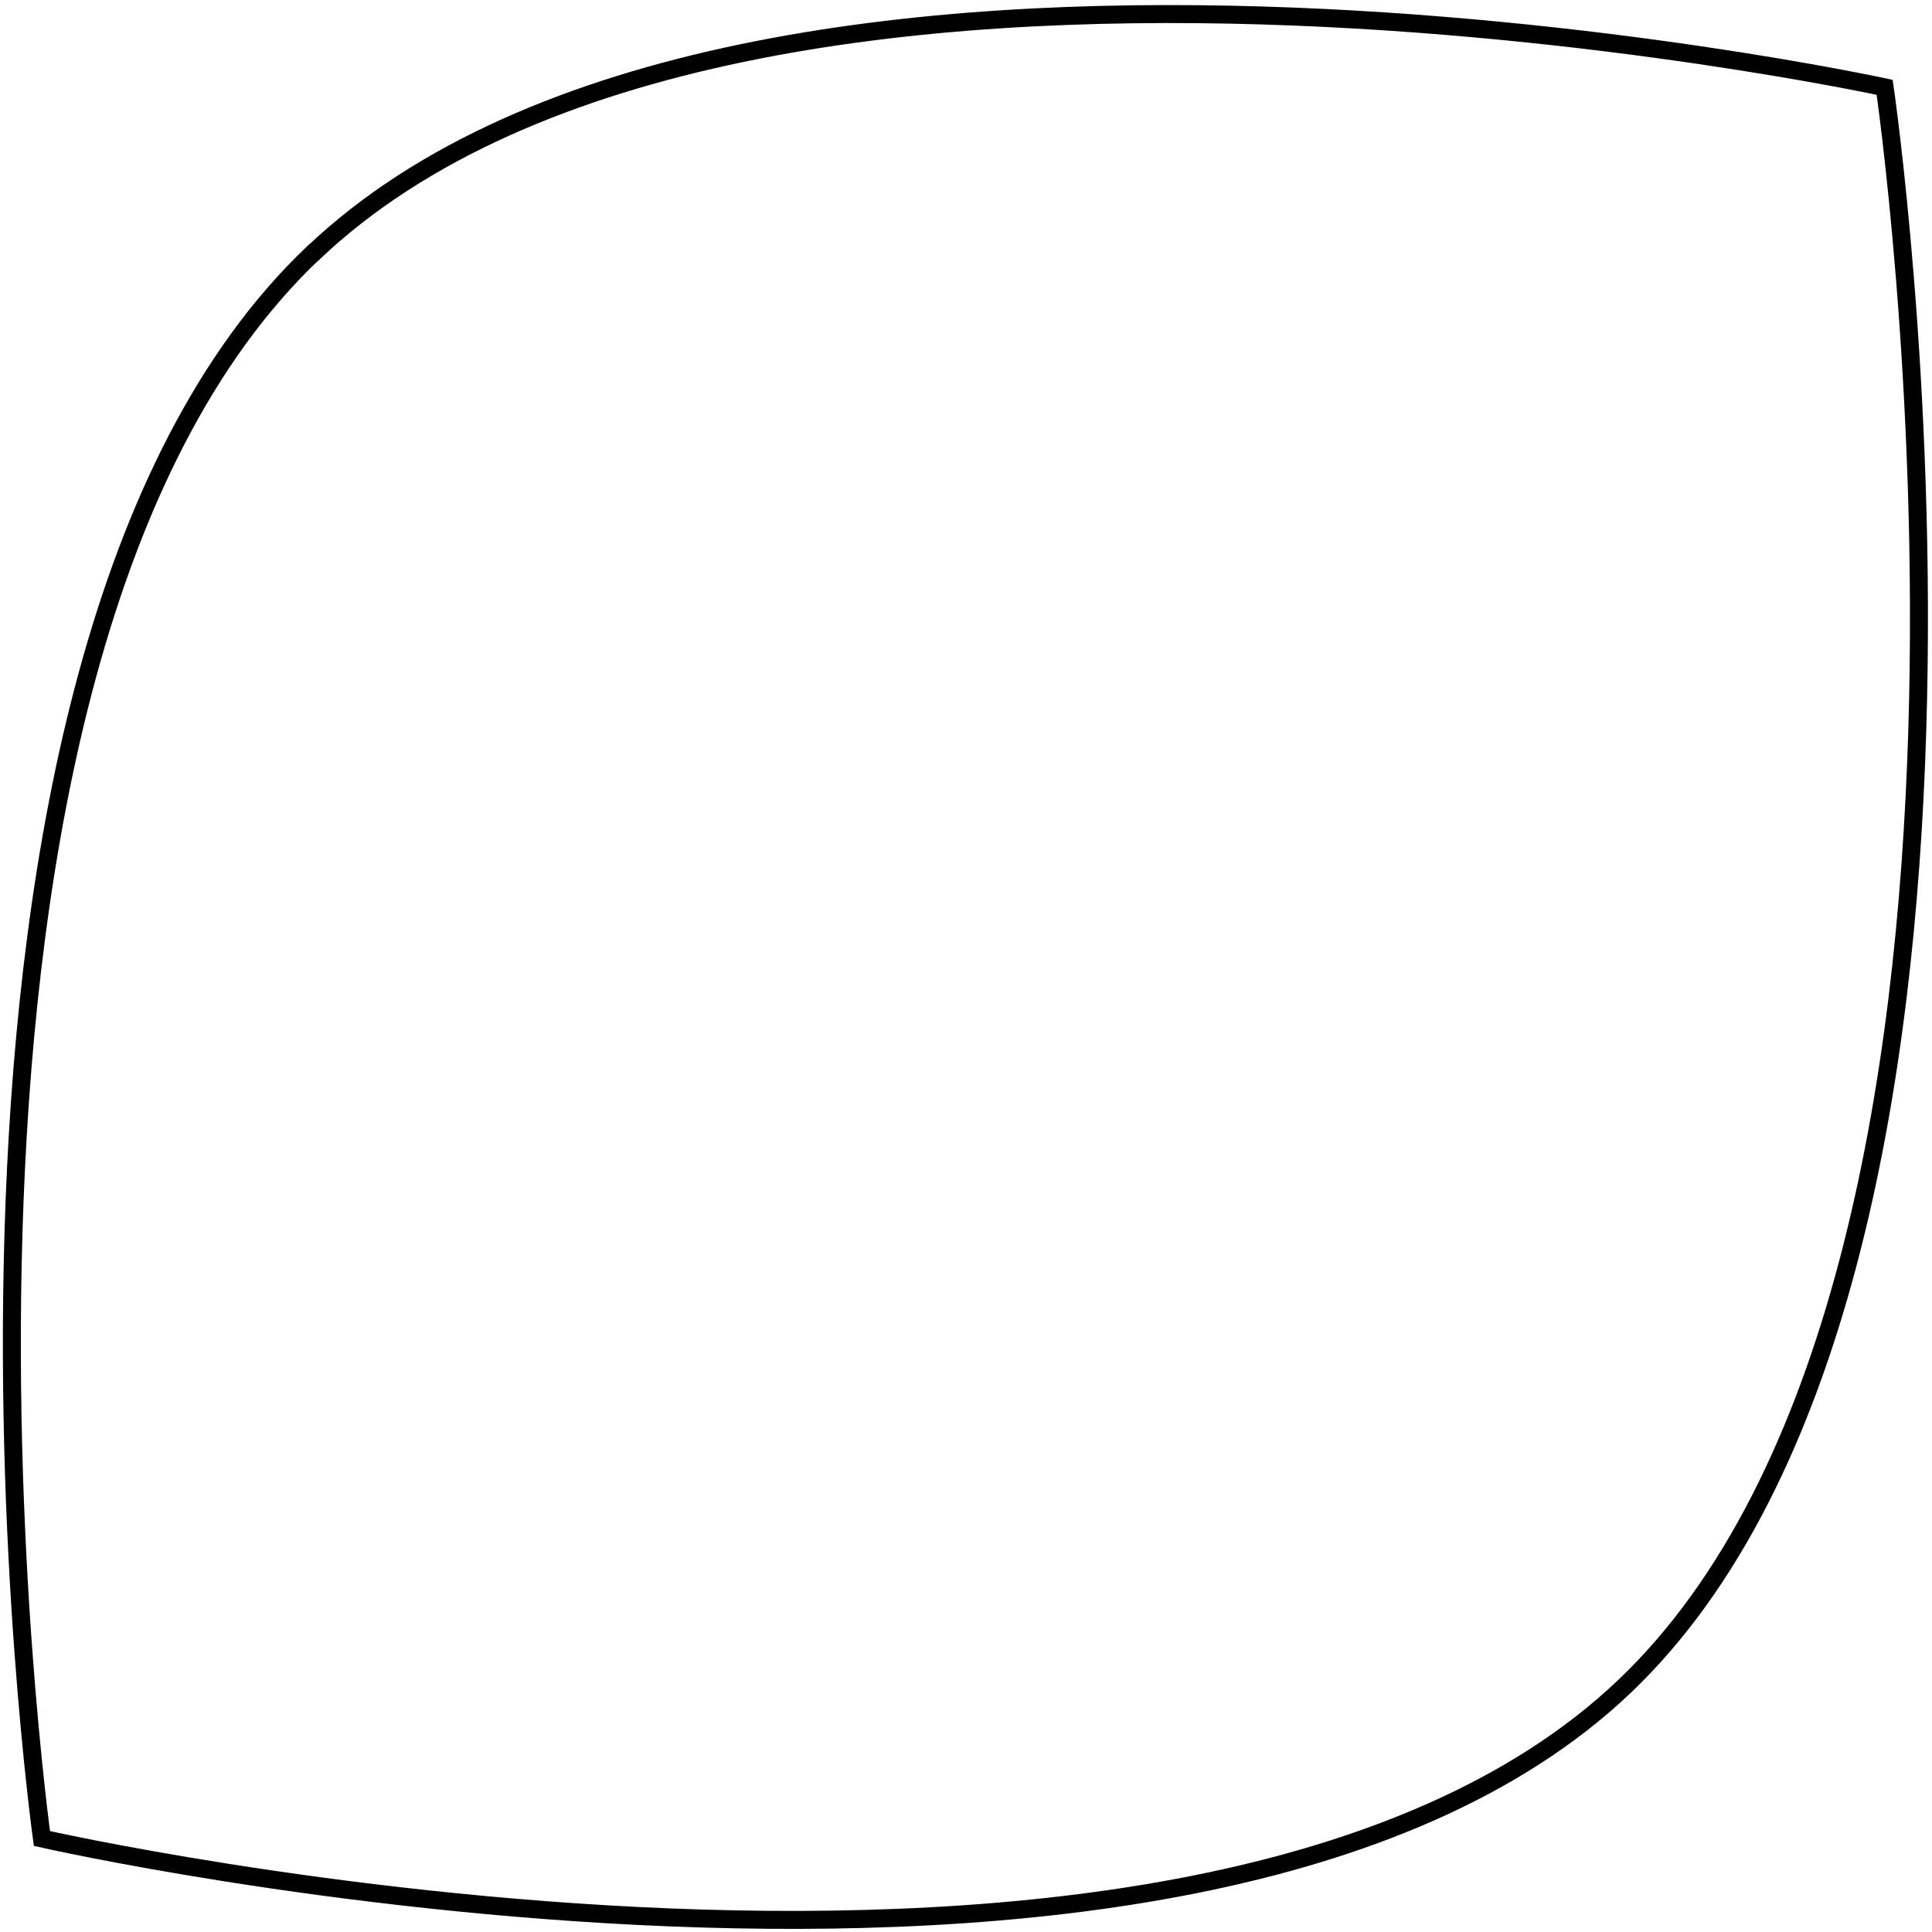
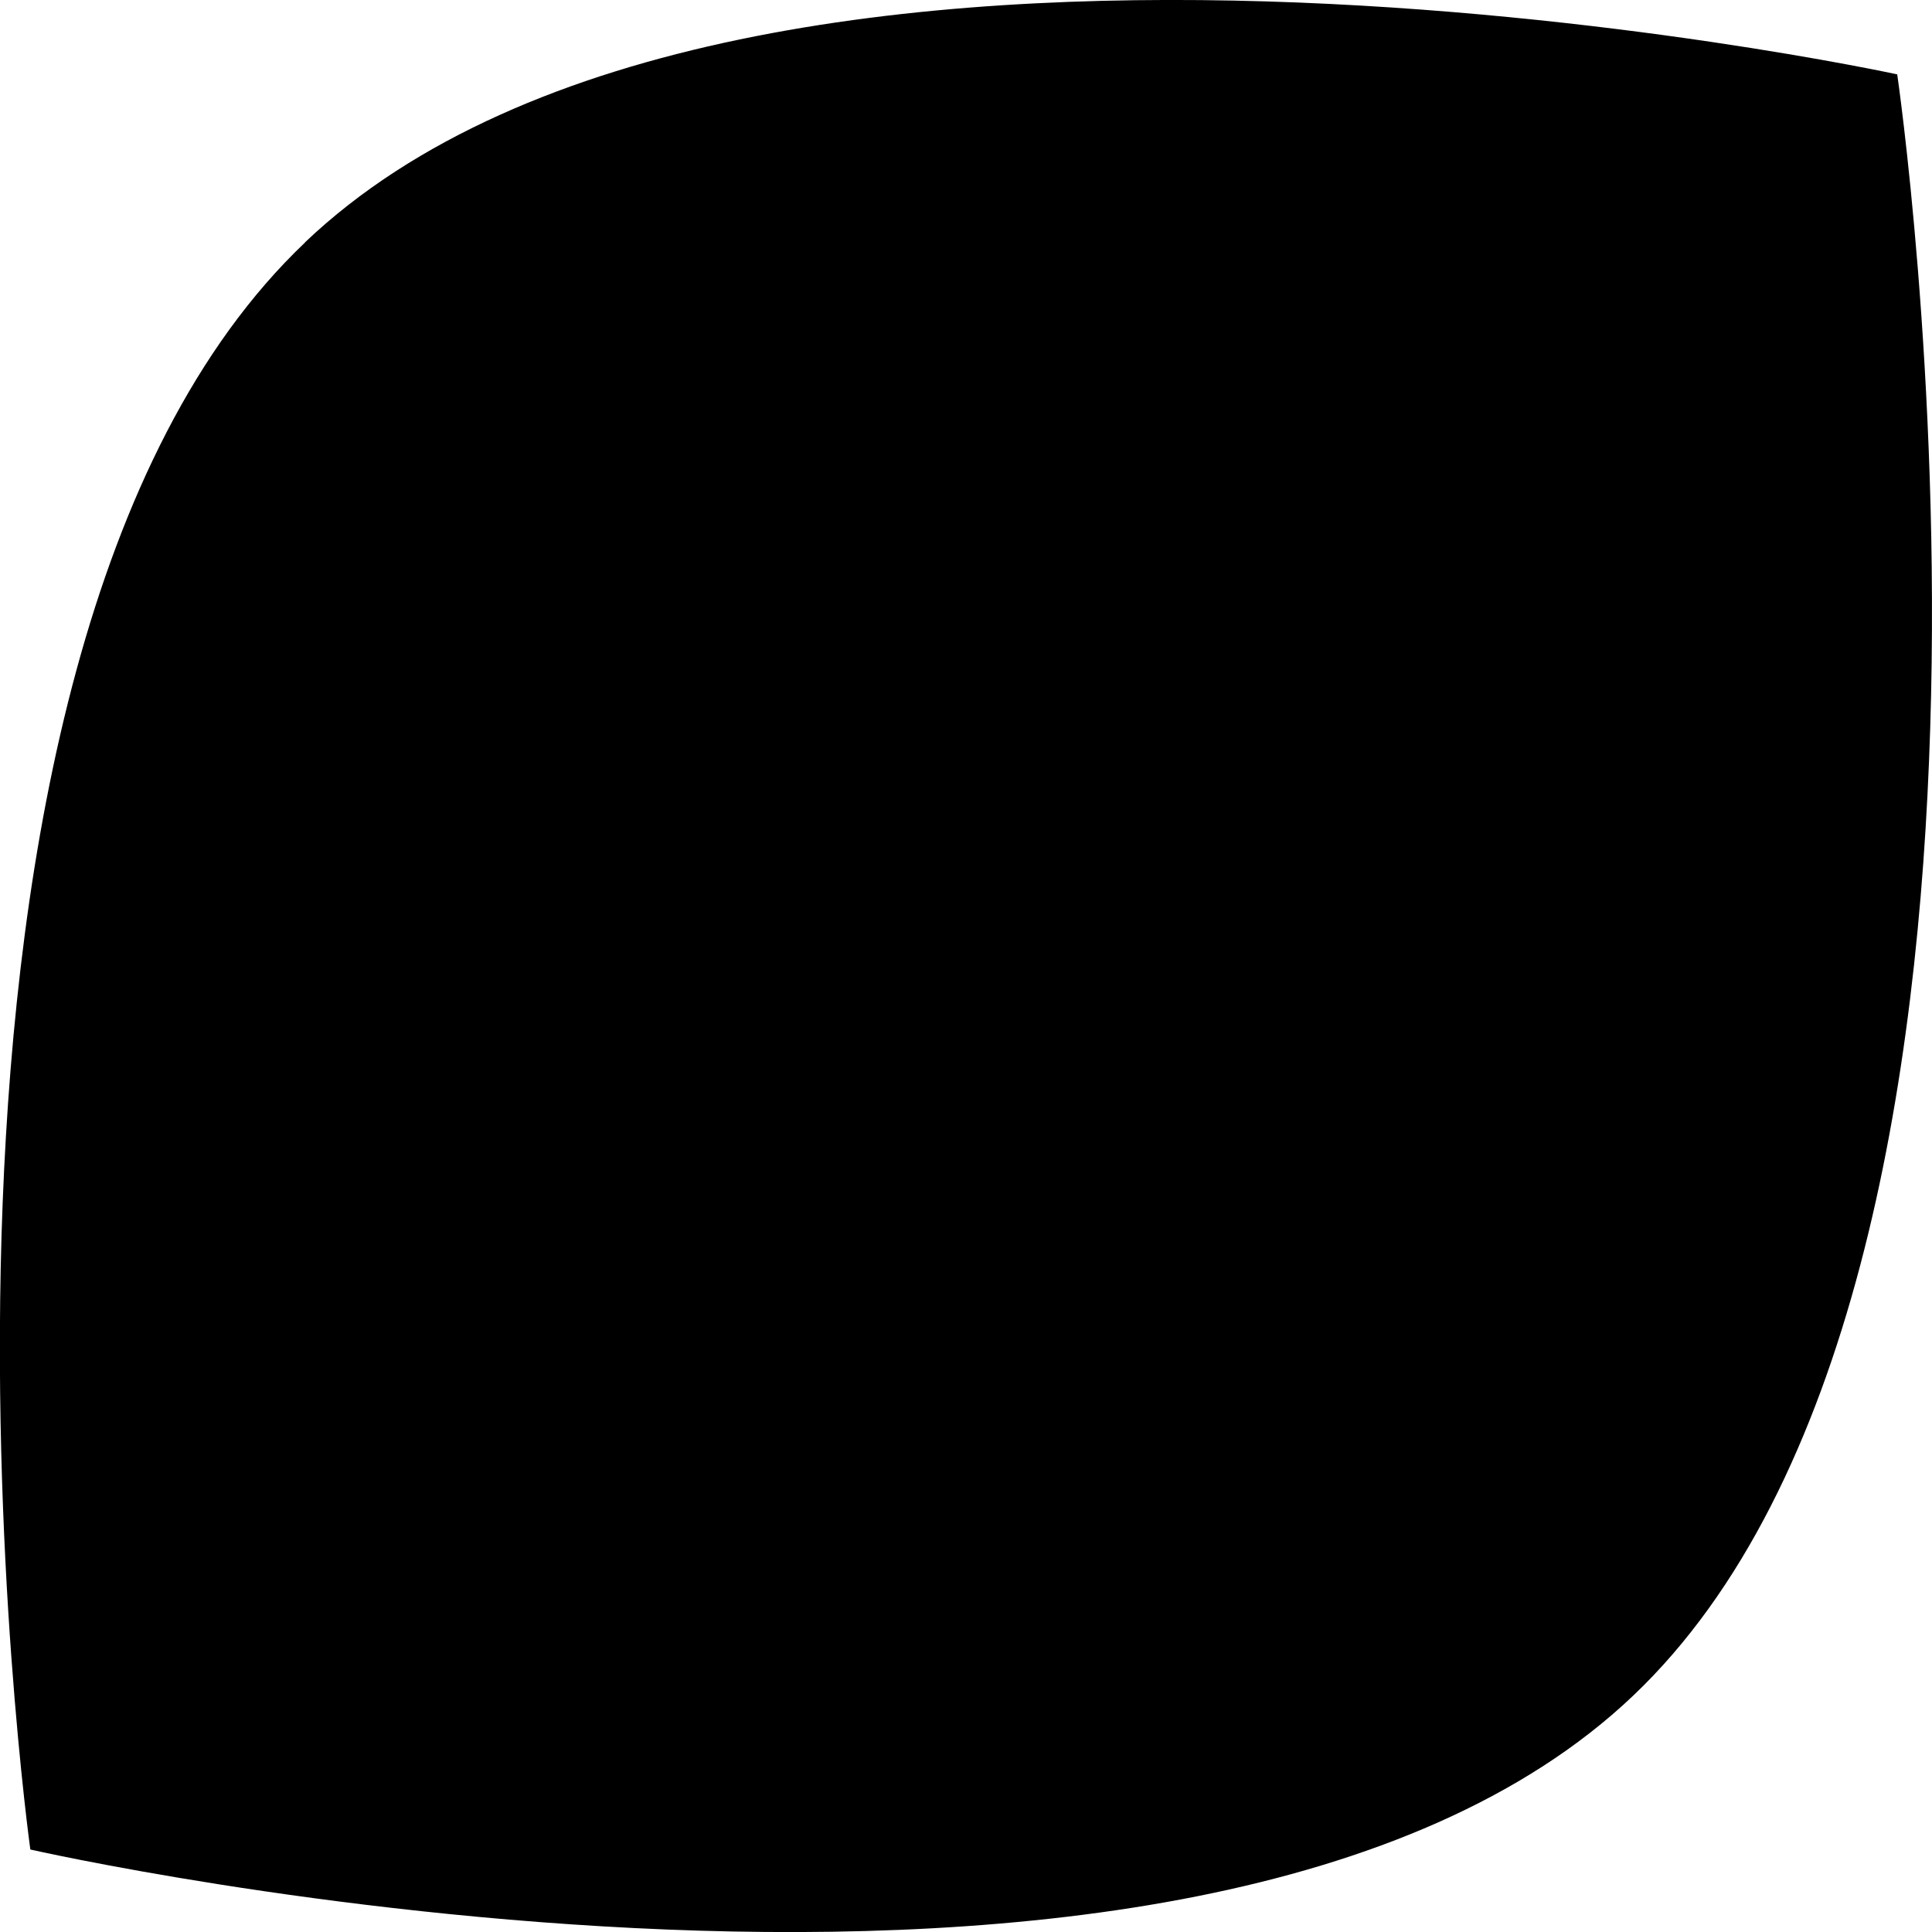
<svg xmlns="http://www.w3.org/2000/svg" version="1.1" width="10" height="10" viewBox="0 0 10 10" id="svg2">
  <defs id="defs4" />
-   <path d="m 1.621,1.31 c 2.248,-2.136 8.134,-0.858 8.134,-0.858 0,0 0.899,6.143 -1.349,8.279 -2.248,2.136 -8.189,0.785 -8.189,0.785 0,0 -0.845,-6.07 1.403,-8.206 z" id="path3759" style="fill:none;stroke:#000000;stroke-width:0.093;stroke-linecap:butt;stroke-linejoin:miter;stroke-miterlimit:4;stroke-opacity:1;stroke-dasharray:none" />
+   <path d="m 1.579,1.254 c 2.277,-2.166 8.241,-0.869 8.241,-0.869 0,0 0.911,6.227 -1.367,8.392 -2.277,2.166 -8.296,0.796 -8.296,0.796 0,0 -0.856,-6.153 1.422,-8.318 z" id="path3759" style="fill:#000000;fill-opacity:1;stroke:#000000;stroke-width:0;stroke-linecap:butt;stroke-linejoin:miter;stroke-miterlimit:4;stroke-opacity:1;stroke-dasharray:none" />
</svg>
